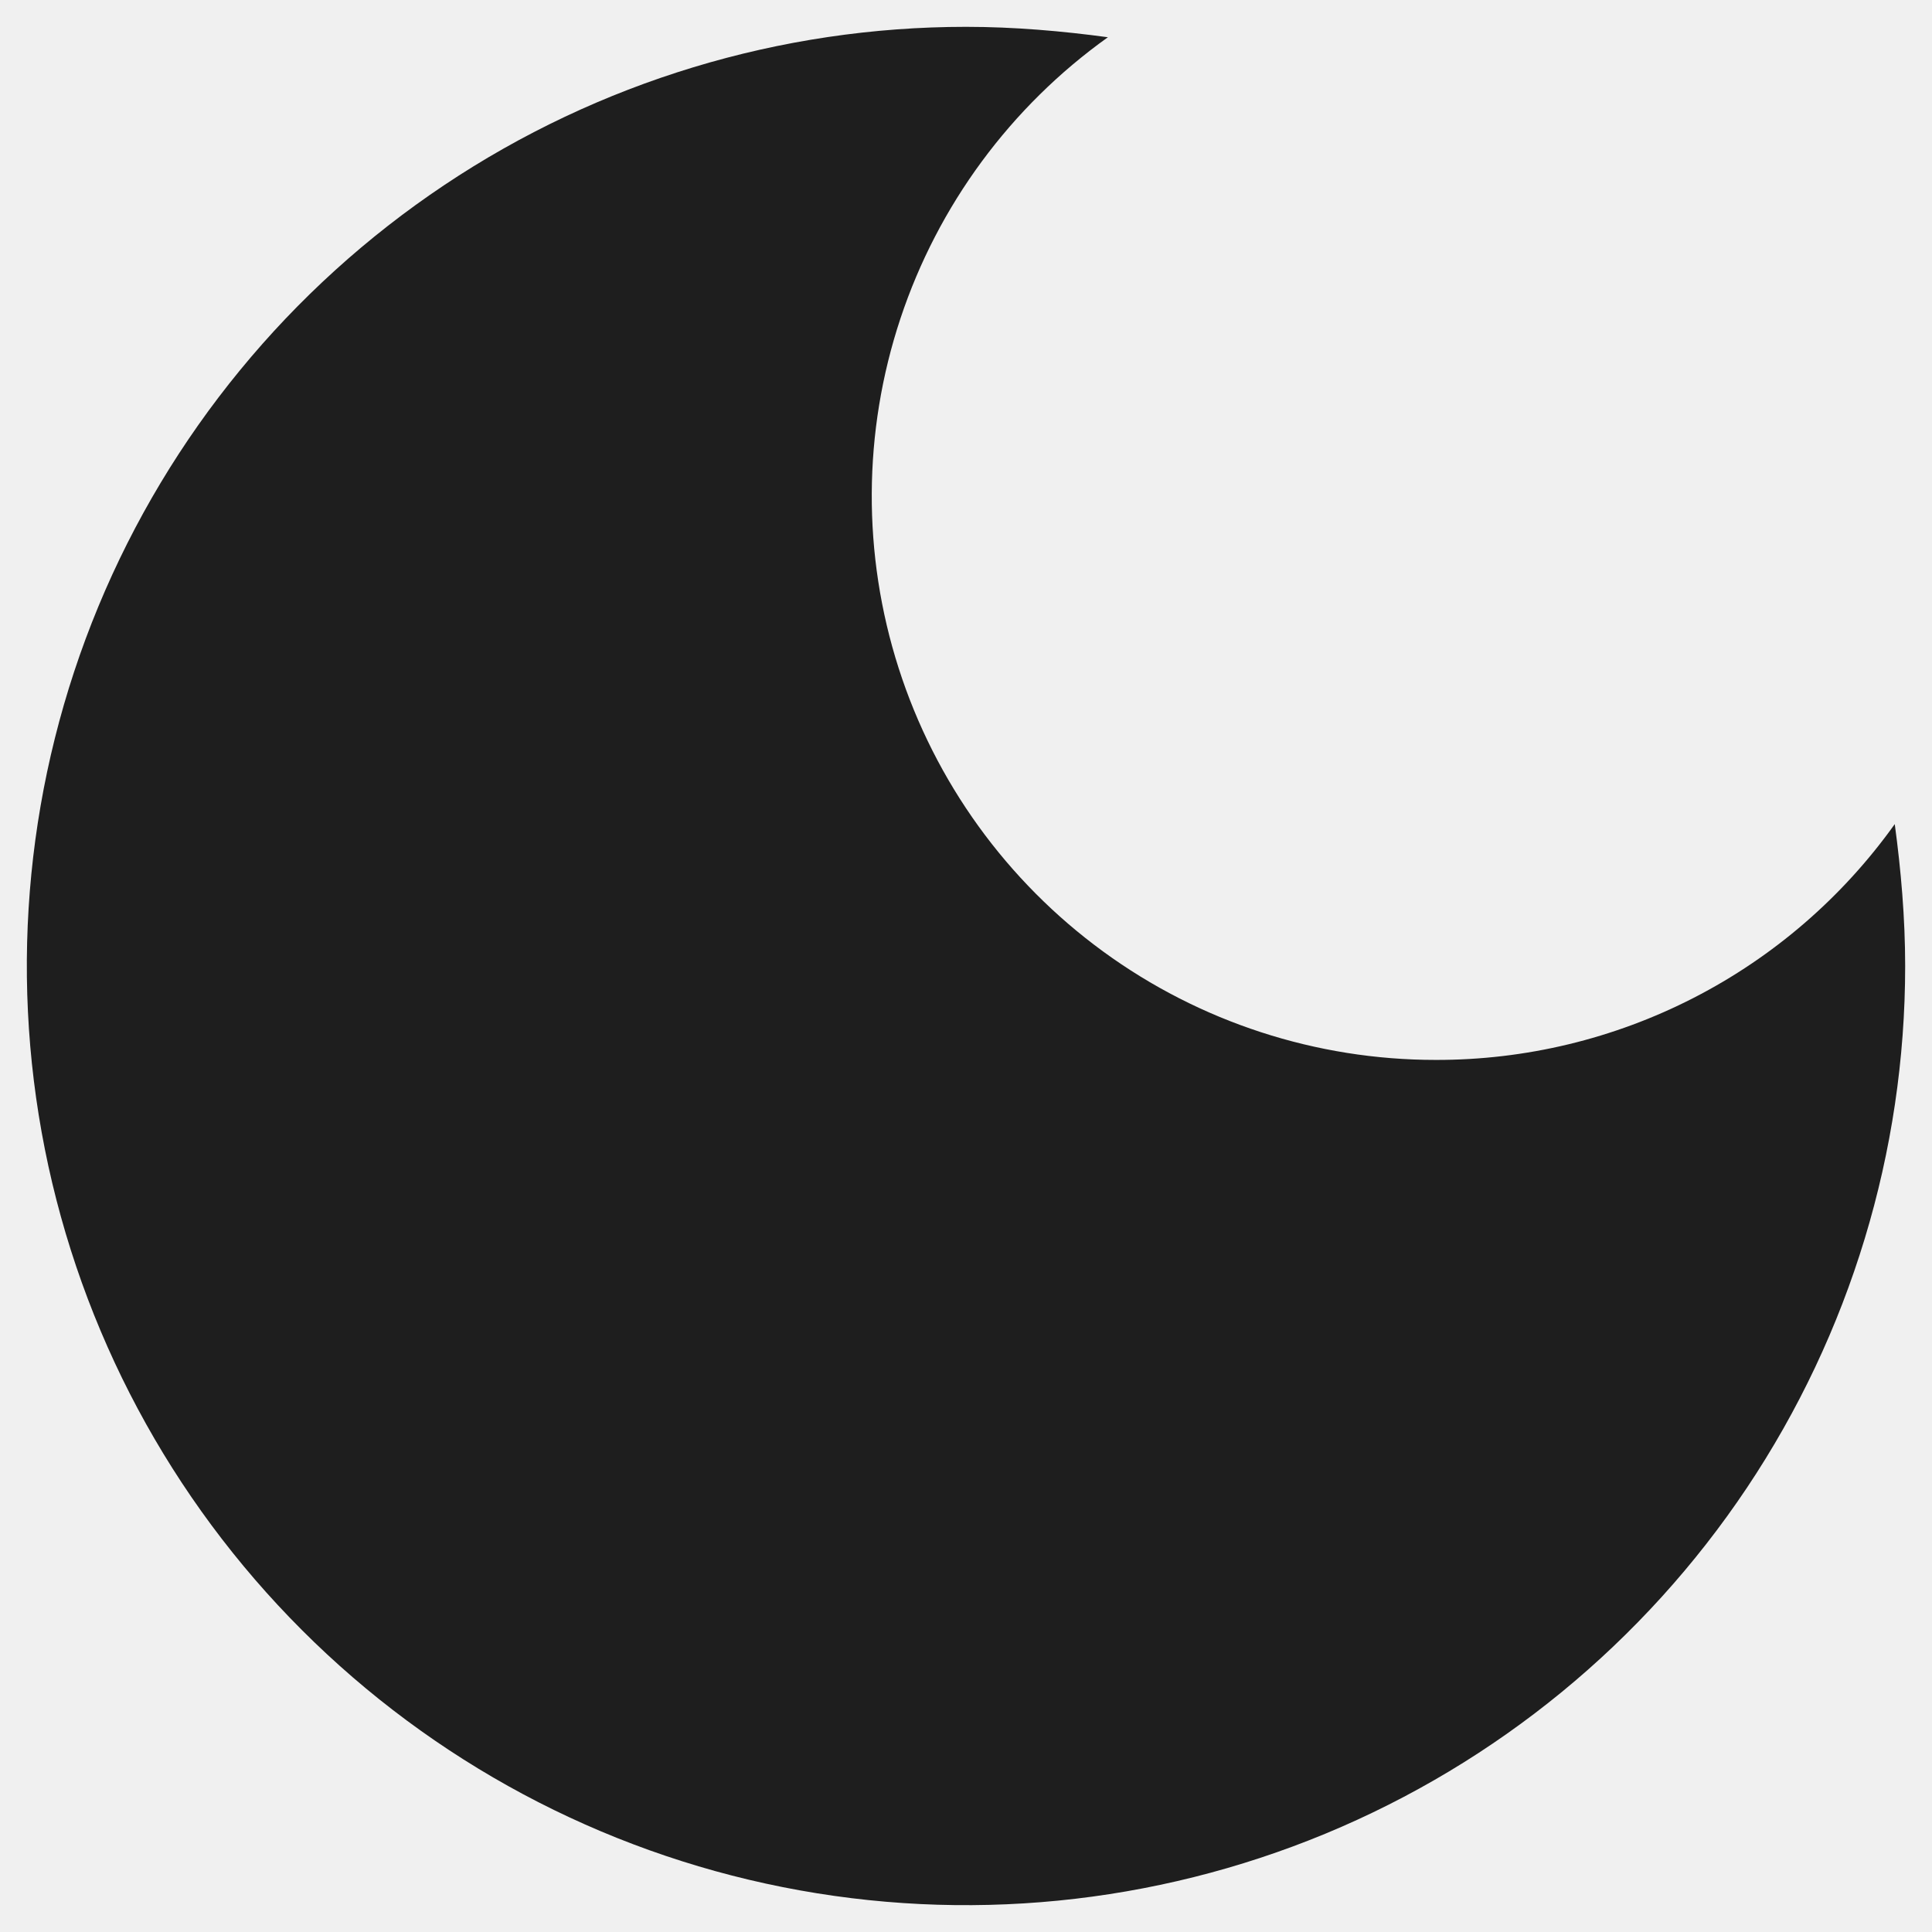
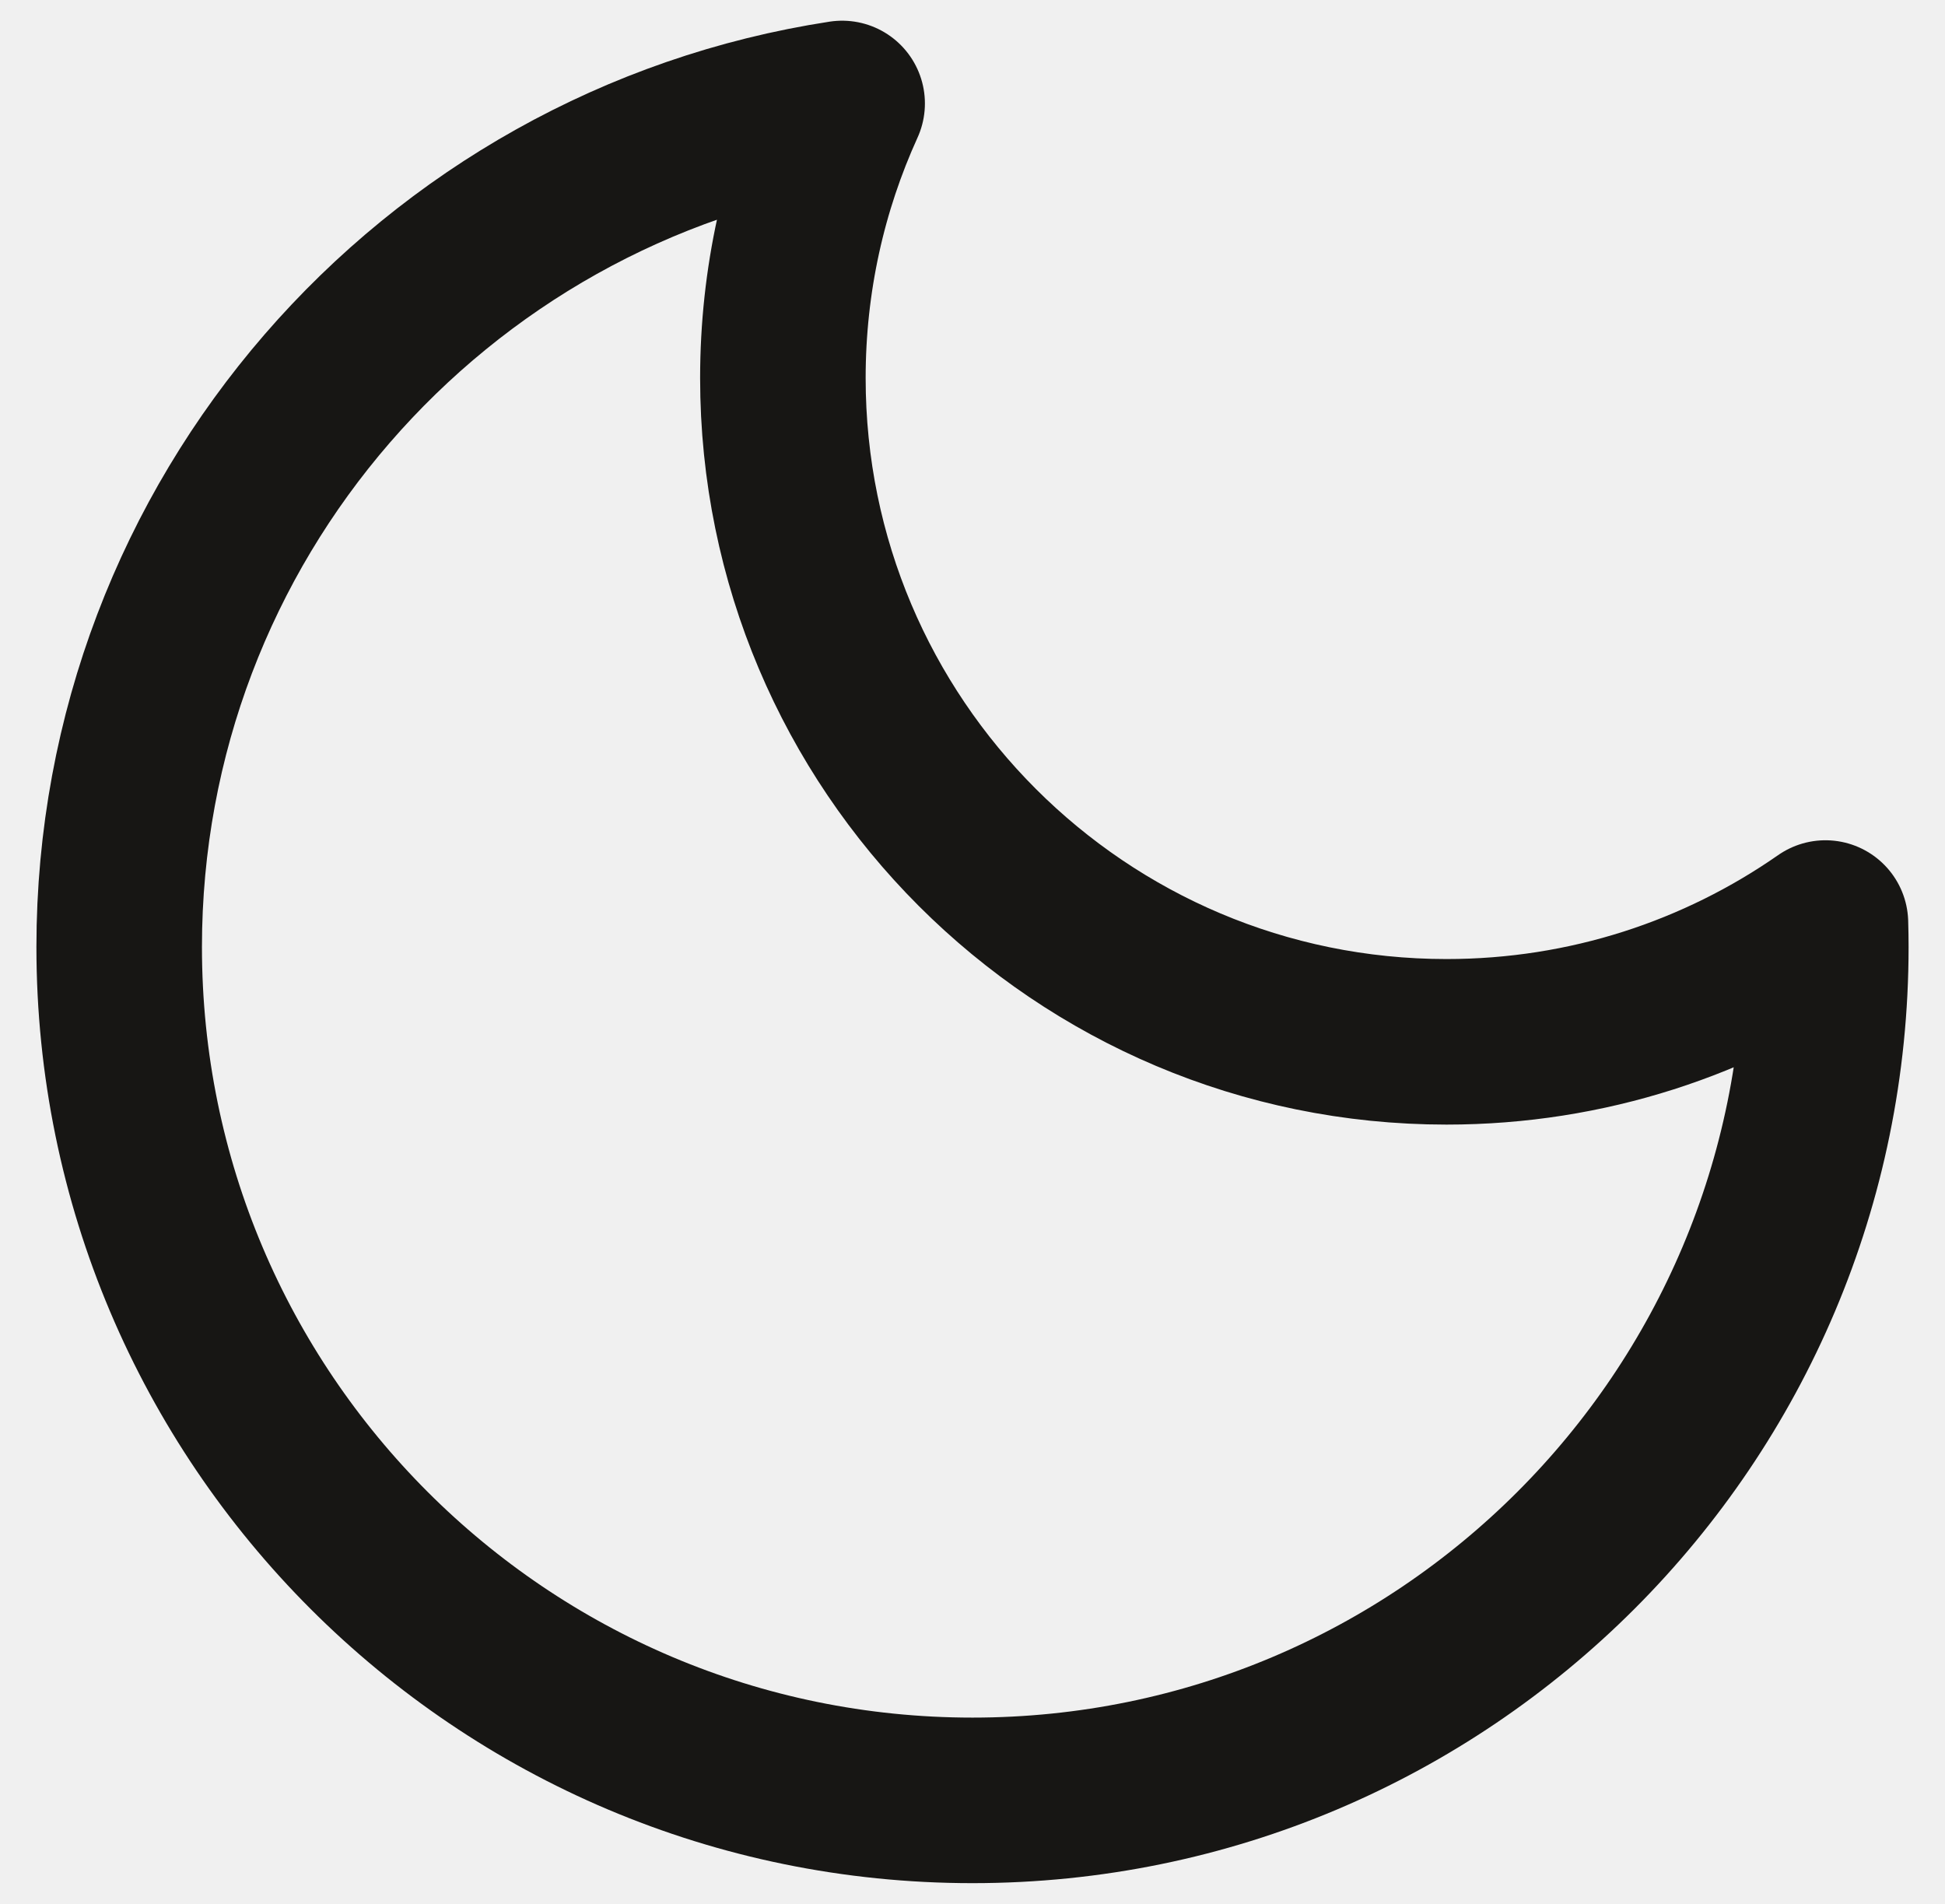
- <svg xmlns="http://www.w3.org/2000/svg" width="36" height="36" viewBox="0 0 36 36" fill="none">
-   <g clip-path="url(#clip0_697_190)">
-     <path d="M18 0.5C14.539 0.5 11.155 1.526 8.278 3.449C5.4 5.372 3.157 8.105 1.832 11.303C0.508 14.501 0.161 18.019 0.836 21.414C1.512 24.809 3.178 27.927 5.626 30.374C8.073 32.822 11.191 34.489 14.586 35.164C17.981 35.839 21.499 35.492 24.697 34.168C27.895 32.843 30.628 30.6 32.551 27.723C34.474 24.845 35.5 21.461 35.5 18C35.5 17.106 35.422 16.211 35.306 15.356C34.334 16.718 33.05 17.828 31.562 18.592C30.073 19.357 28.423 19.754 26.75 19.75C24.524 19.75 22.355 19.043 20.557 17.731C18.759 16.419 17.424 14.57 16.745 12.45C16.066 10.33 16.077 8.049 16.778 5.936C17.479 3.824 18.833 1.988 20.644 0.694C19.789 0.578 18.894 0.5 18 0.5Z" fill="#1E1E1E" />
-   </g>
-   <defs>
-     <clipPath id="clip0_697_190">
-       <rect width="35" height="35" fill="white" transform="translate(0.5 0.5)" />
-     </clipPath>
-   </defs>
+ <svg xmlns="http://www.w3.org/2000/svg" width="47" height="46" viewBox="0 0 47 46" fill="none">
+   <path d="M23.5 43.5C34.888 43.5 44.12 34.268 44.12 22.88C44.12 22.687 44.117 22.495 44.111 22.302C41.516 24.111 38.359 25.172 34.955 25.172C26.098 25.172 18.918 17.991 18.918 9.134C18.918 6.768 19.43 4.522 20.35 2.5C10.457 4.016 2.88 12.564 2.88 22.88C2.88 34.268 12.112 43.5 23.5 43.5Z" stroke="#171614" stroke-width="4" stroke-linecap="round" stroke-linejoin="round" />
</svg>
